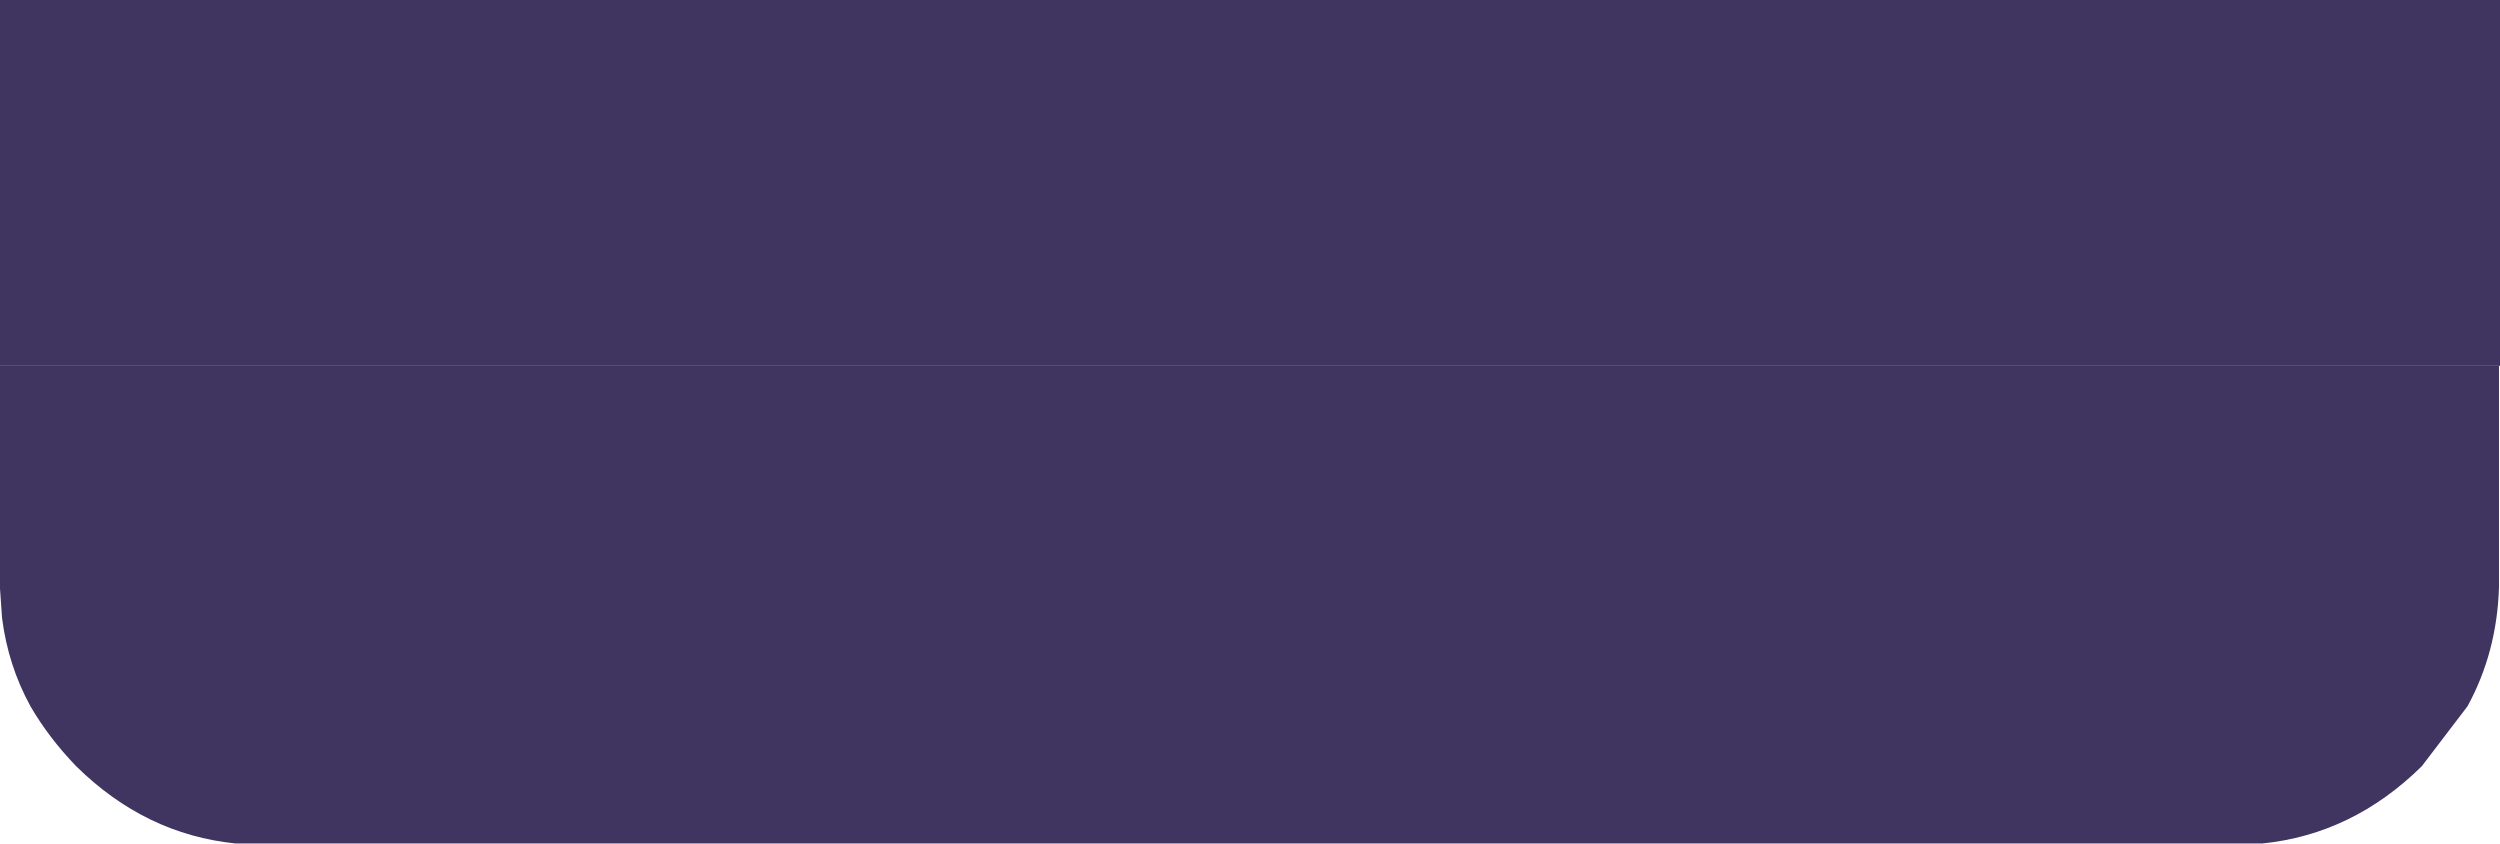
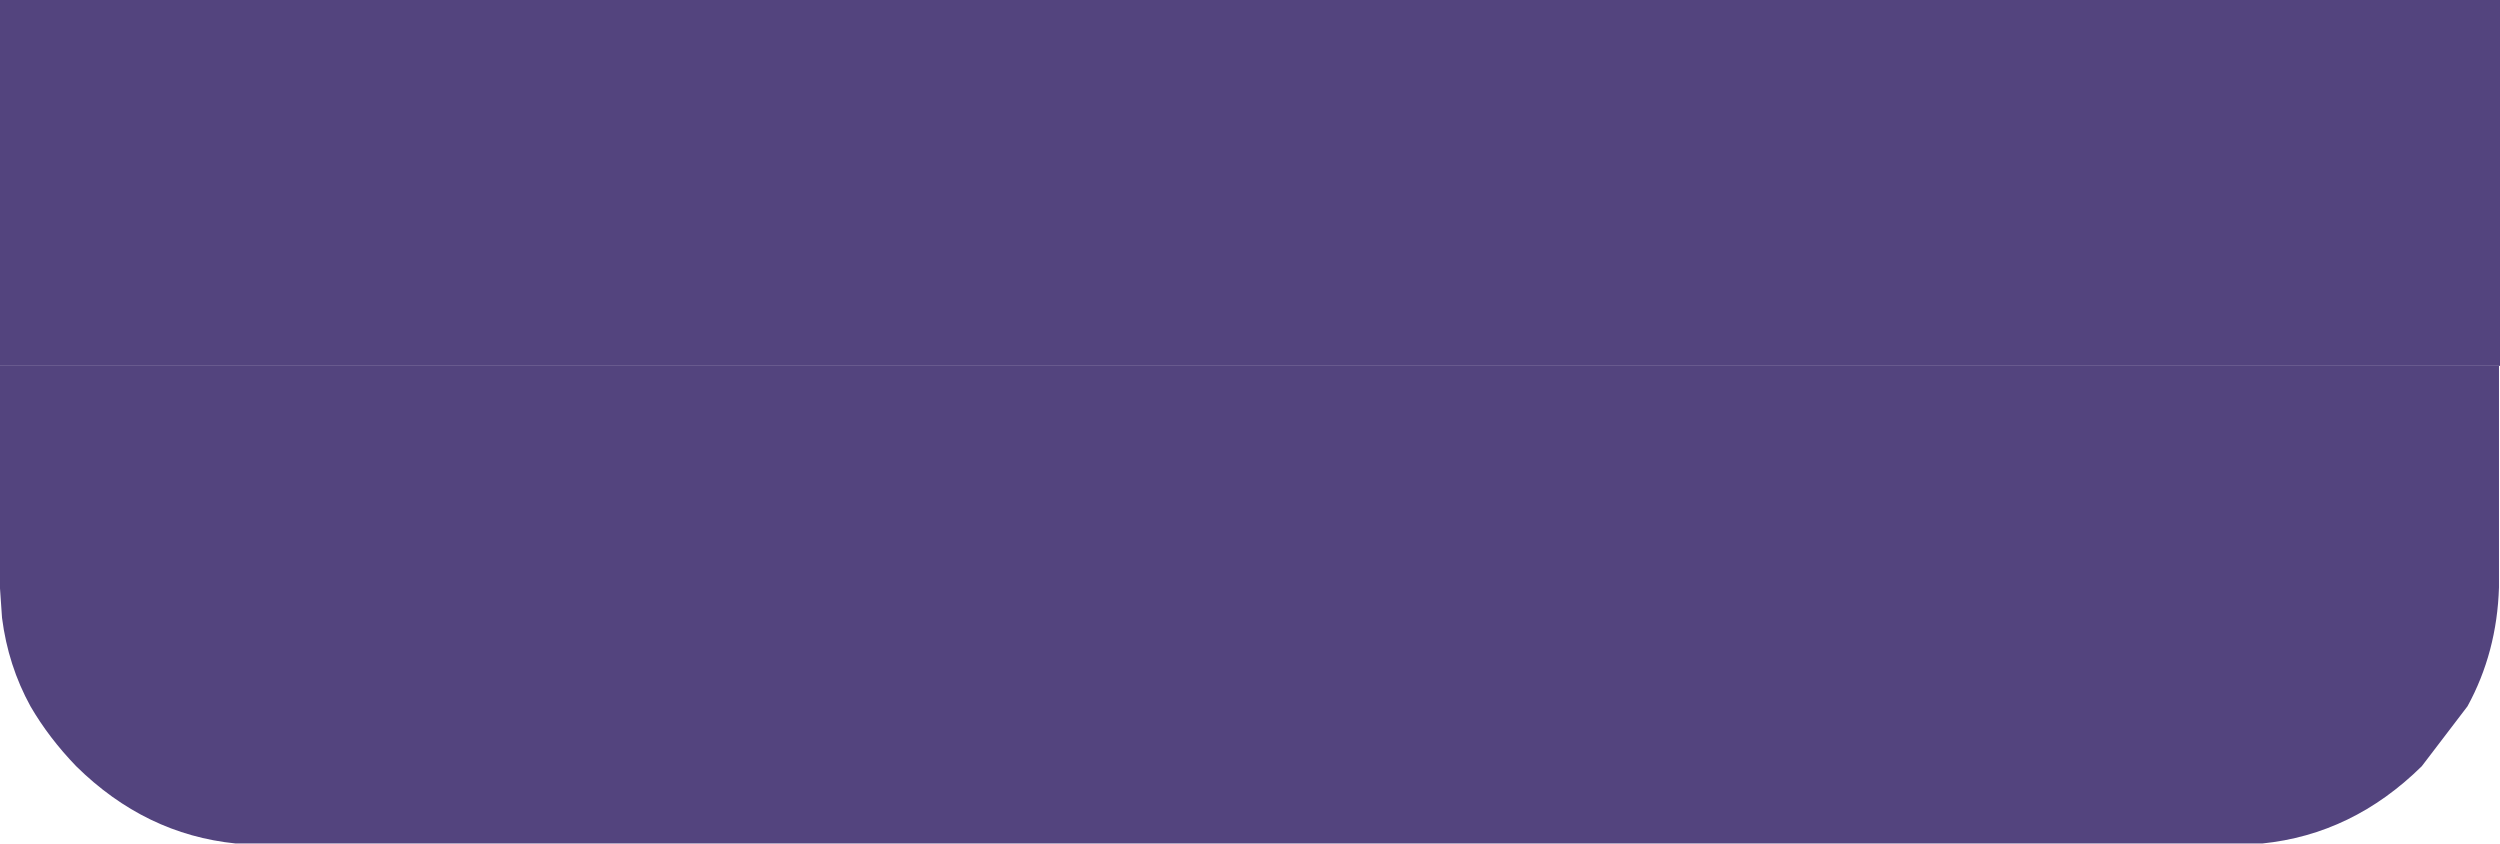
<svg xmlns="http://www.w3.org/2000/svg" viewBox="-17.5 -18 123 41.5" width="123" height="41.5">
  <g transform="matrix(1,0,0,1,-17.5,0)">
-     <path d="M121.4 16.75L119.15 19.7Q115.75 23.05 111.3 23.5L11.6 23.5Q7.15 23.05 3.75 19.7Q2.4 18.3 1.5 16.75Q0.4 14.75 0.1 12.4L0 10.95L0 0L122.95 0L122.95 10.9Q122.85 14.1 121.4 16.75Z" fill="hsl(256 30% 29%)" fill-rule="evenodd" />
+     <path d="M121.4 16.75L119.15 19.7Q115.75 23.05 111.3 23.5L11.6 23.5Q7.15 23.05 3.75 19.7Q2.4 18.3 1.5 16.75Q0.4 14.75 0.1 12.4L0 10.95L0 0L122.95 0L122.95 10.9Q122.85 14.1 121.4 16.75Z" fill="hsl(256 30% 38%)" fill-rule="evenodd" />
  </g>
  <g transform="matrix(1.23,0,0,0.18,-17.5,-18)">
-     <path d="M100 0L100 100L0 100L0 0L100 0Z" fill="hsl(256 30% 29%)" fill-rule="evenodd" />
+     <path d="M100 0L100 100L0 100L0 0L100 0Z" fill="hsl(256 30% 38%)" fill-rule="evenodd" />
  </g>
</svg>
